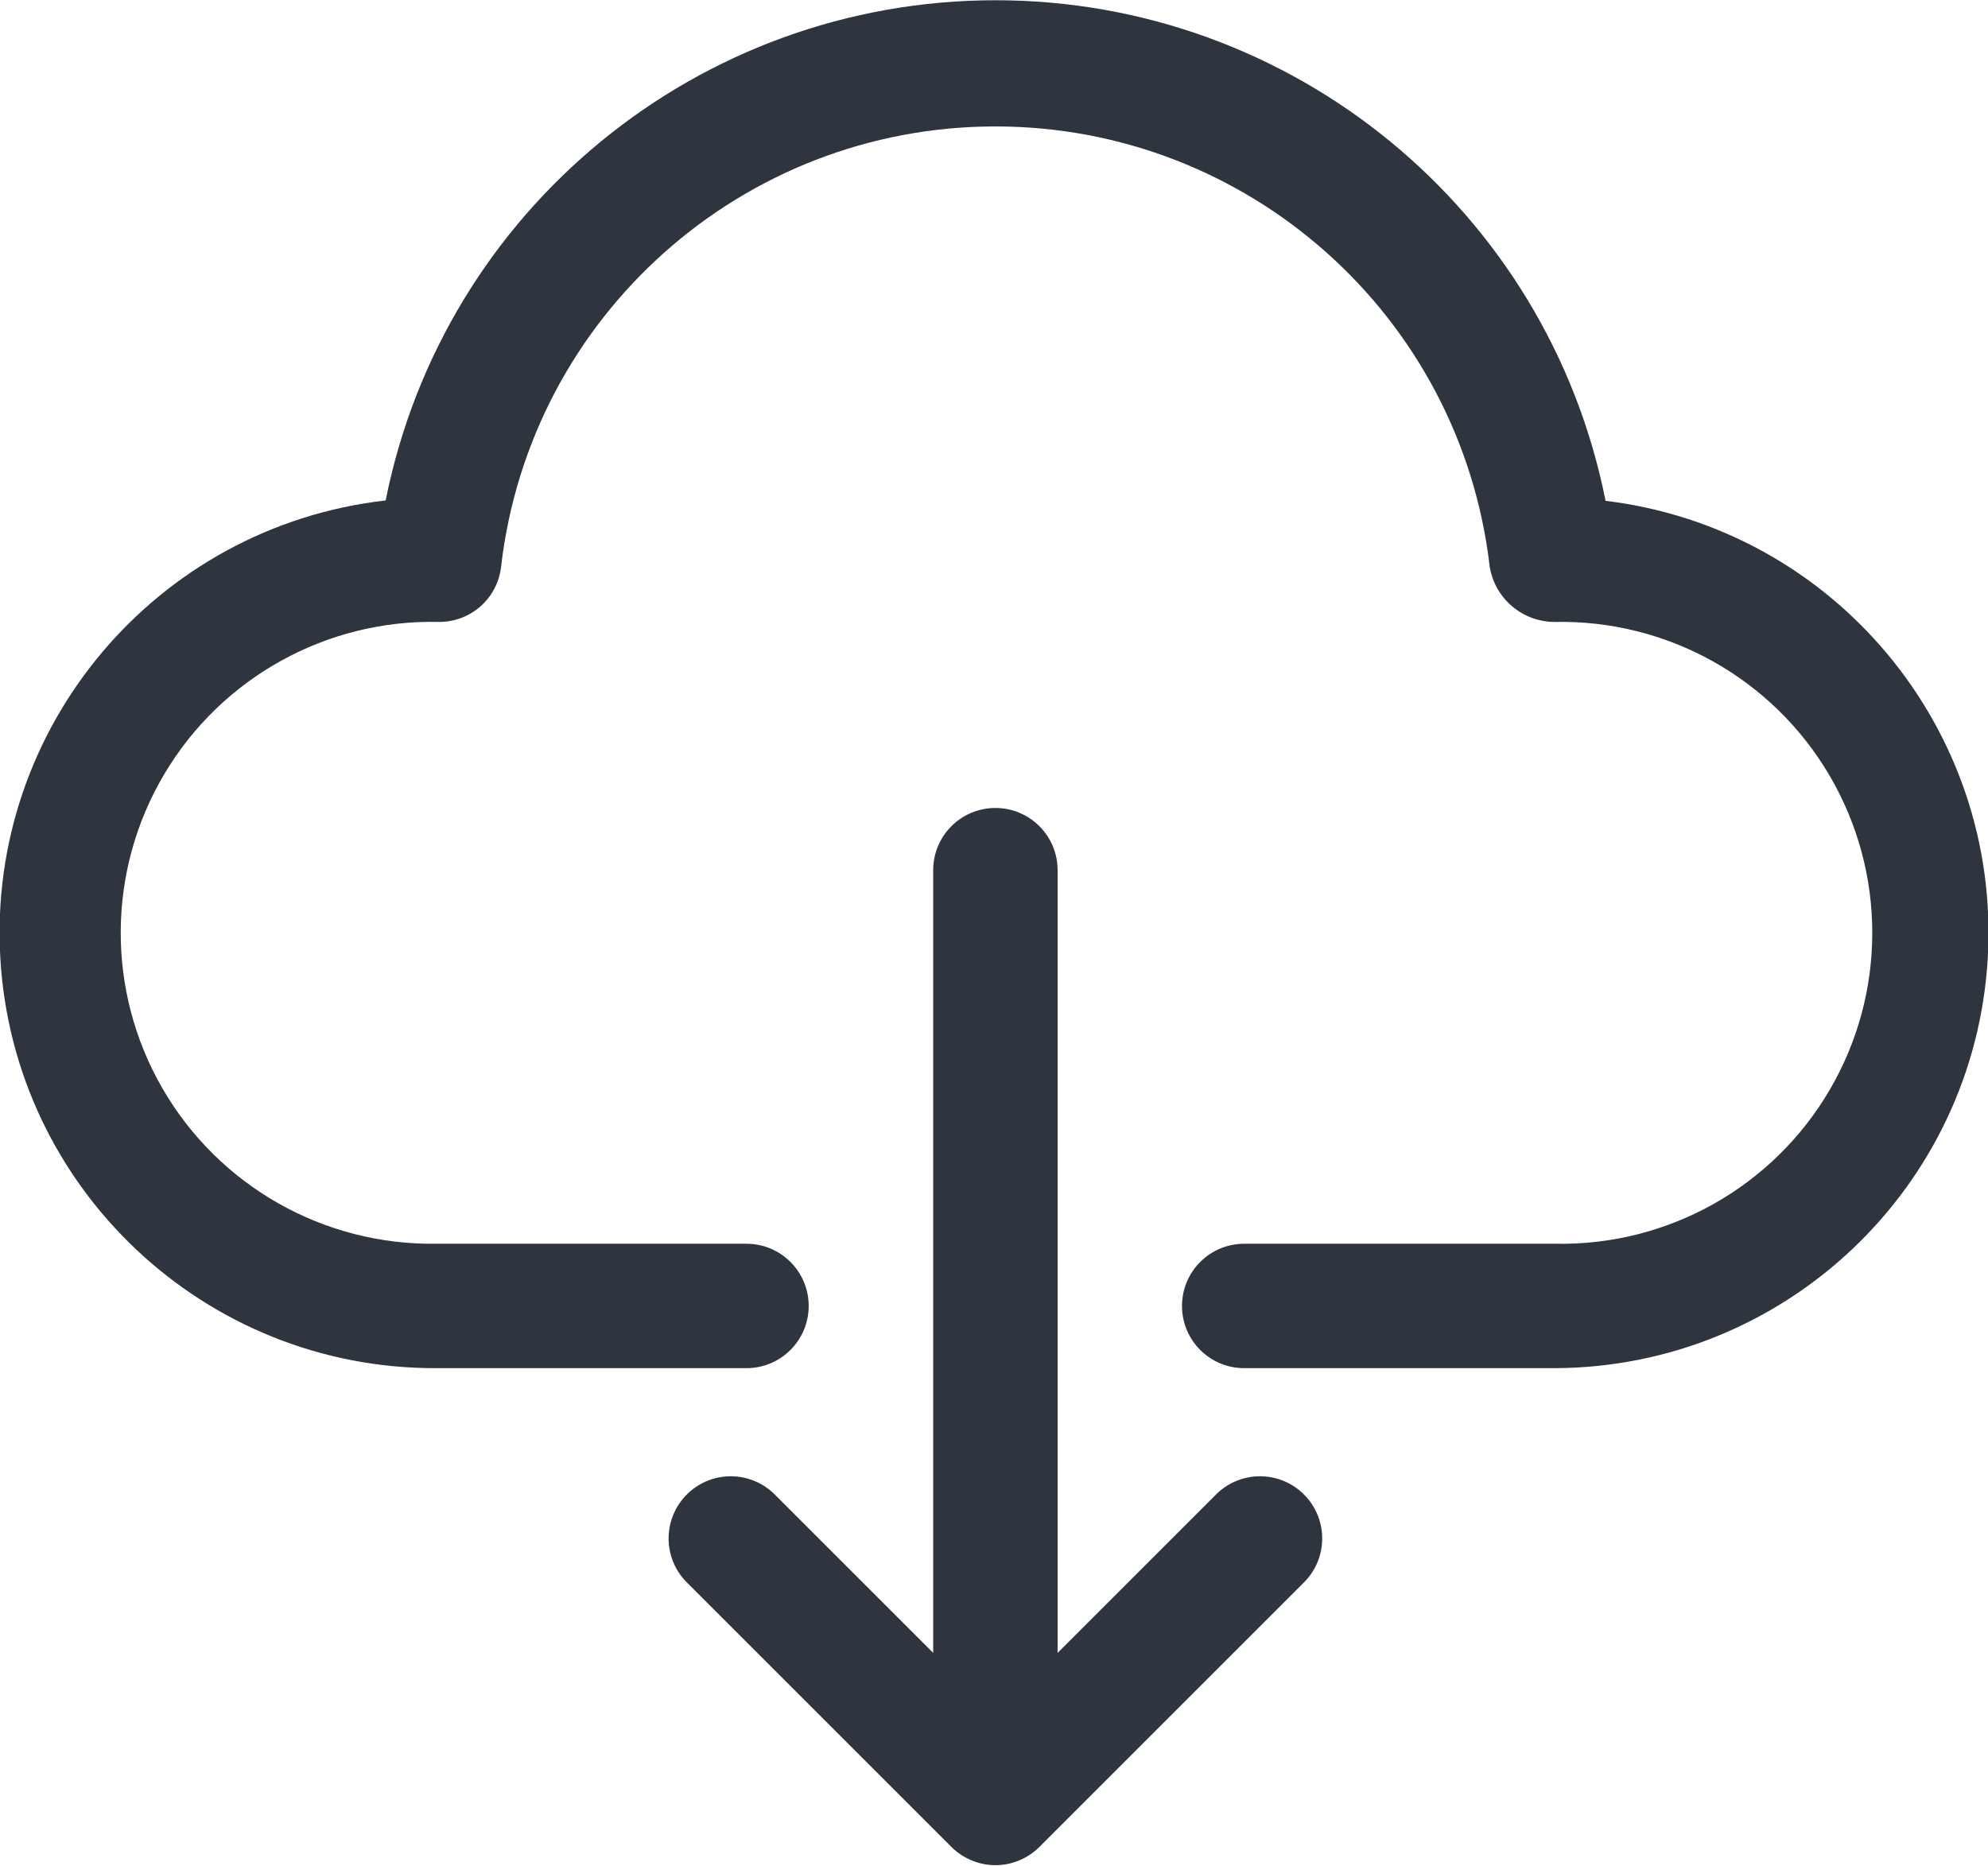
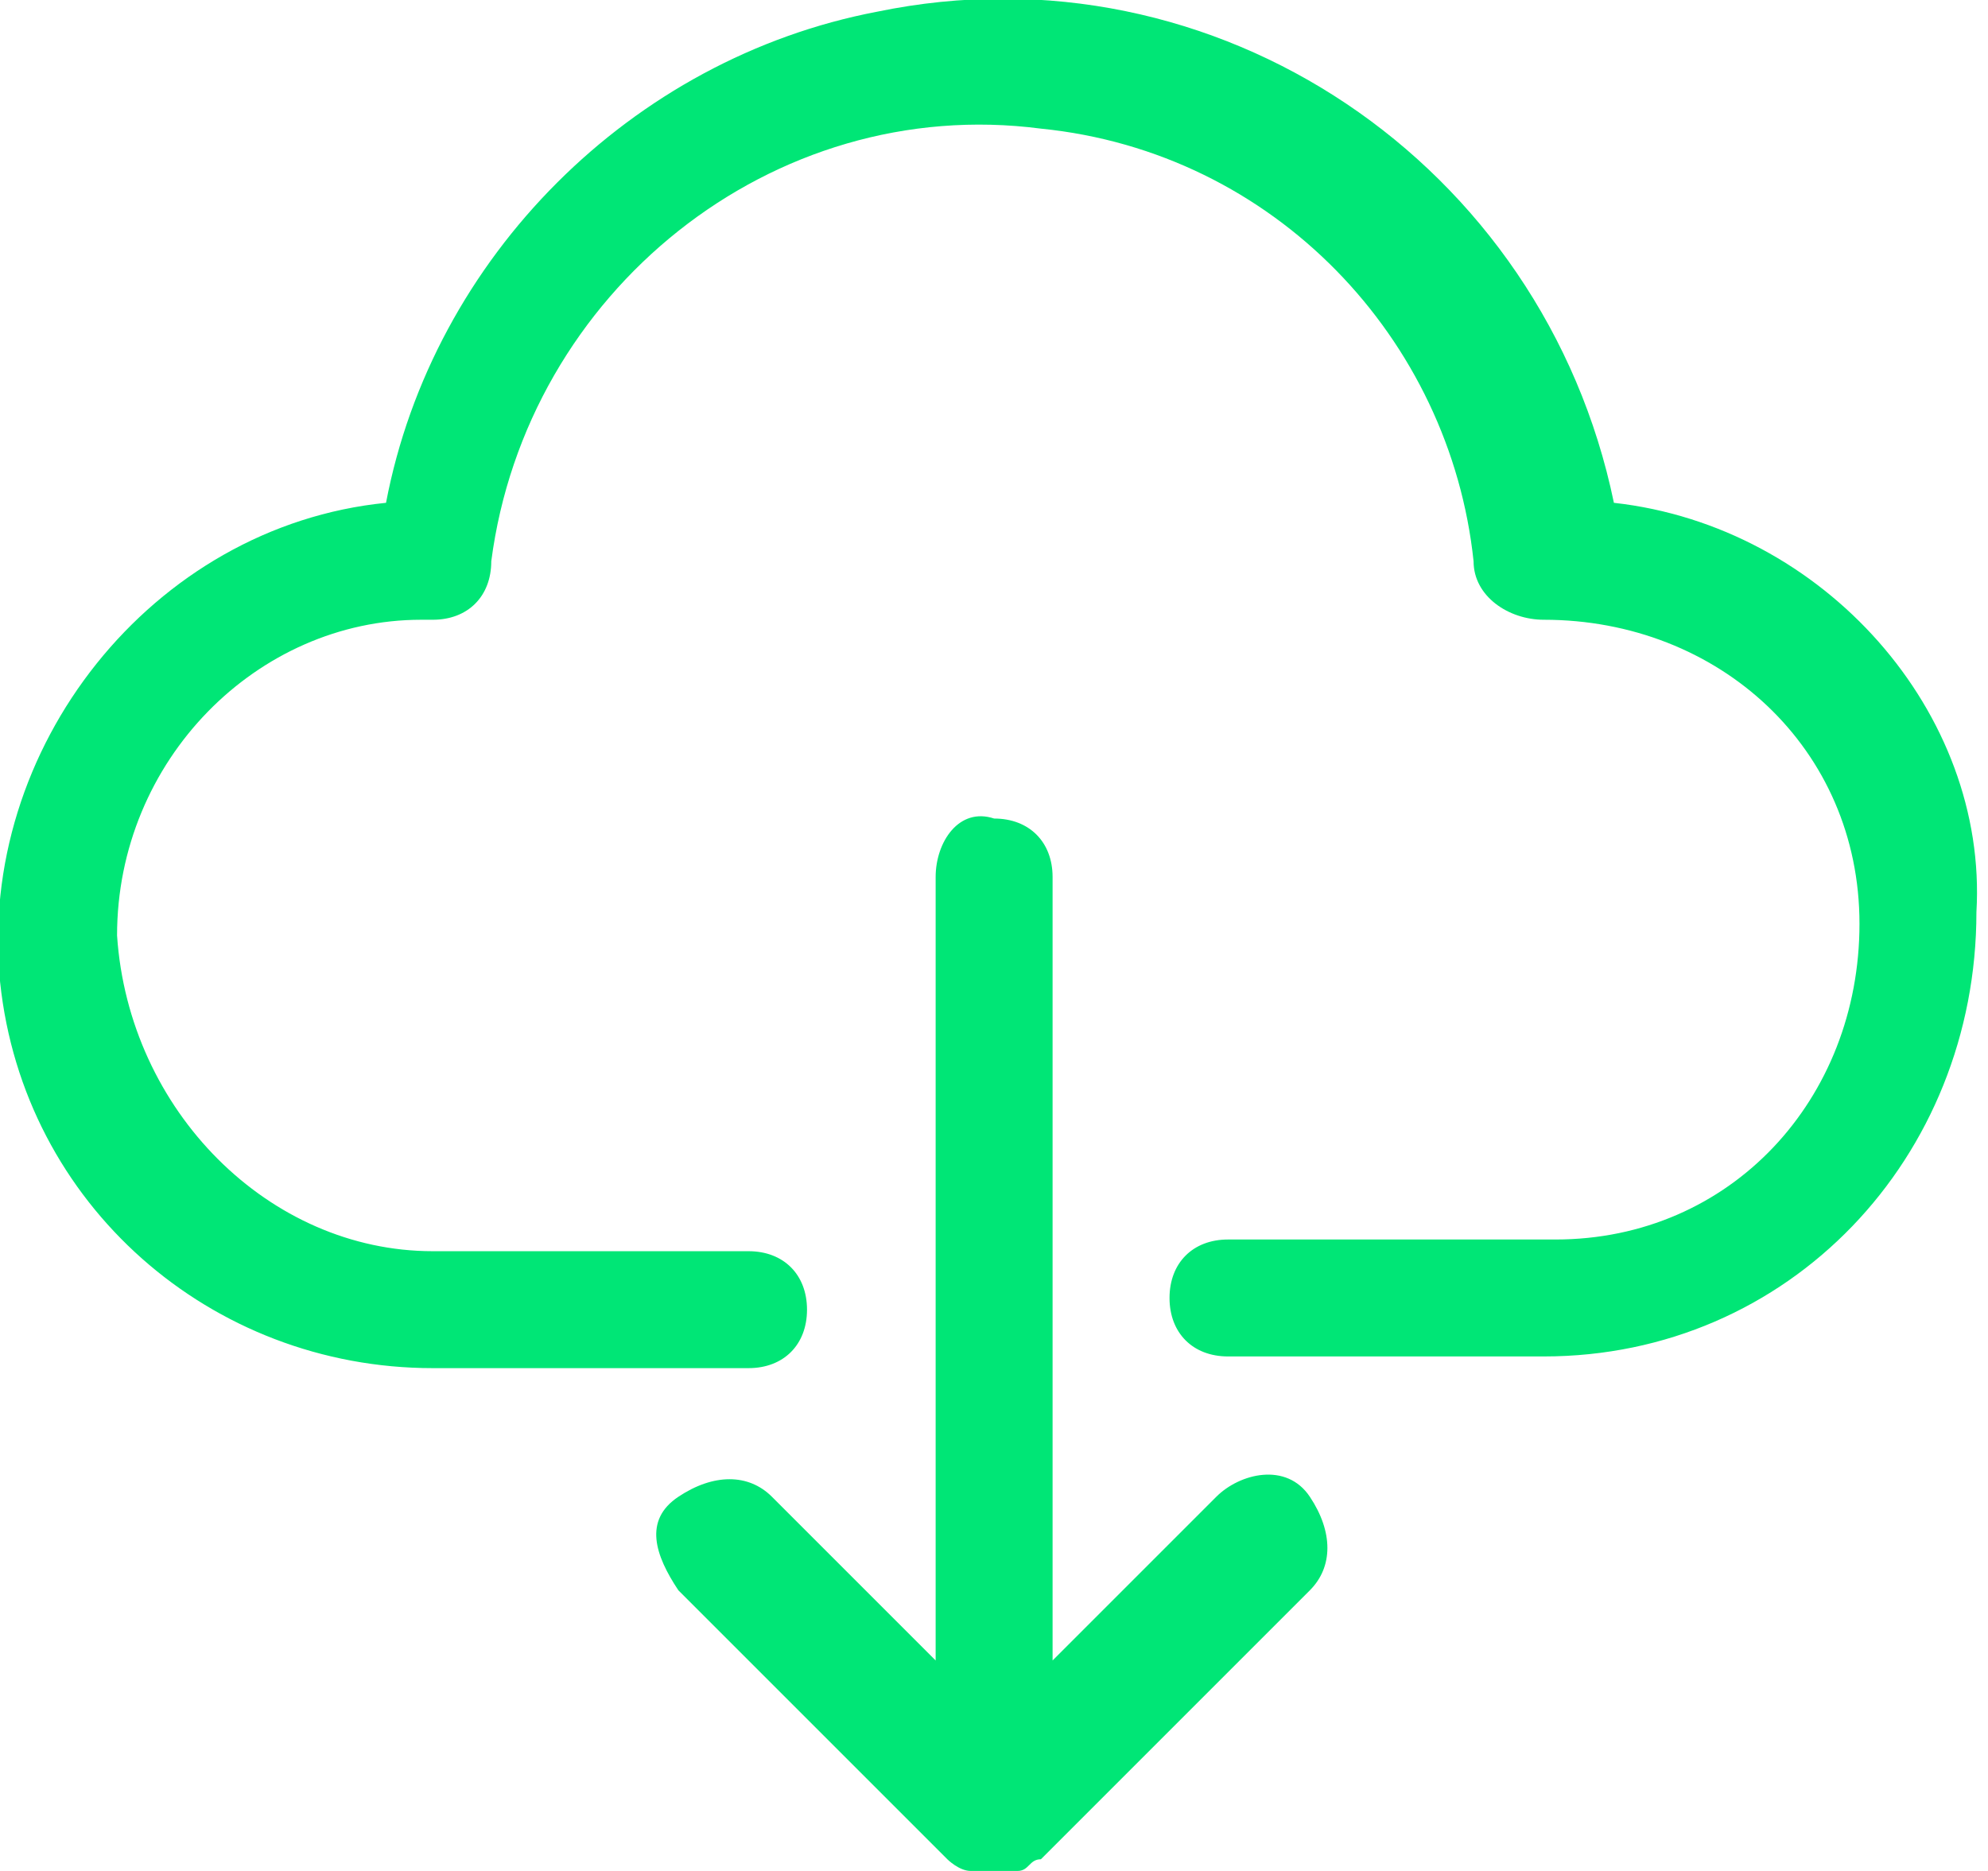
- <svg xmlns="http://www.w3.org/2000/svg" width="17.047" height="15.998" viewBox="0 0 17.047 15.998">
+ <svg xmlns="http://www.w3.org/2000/svg" version="1.1" id="Layer_1" x="0px" y="0px" viewBox="0 0 17 16" style="enable-background:new 0 0 17 16;" xml:space="preserve">
+   <style type="text/css">
+ 	.st0{fill:#00E676;}
+ </style>
  <g id="cloud-computing" transform="translate(0.001 0)">
-     <path id="Path_30" data-name="Path 30" d="M13.766,4.292a5.333,5.333,0,0,0-10.46,0,3.733,3.733,0,0,0,.43,7.442H6.4a.533.533,0,0,0,0-1.067H3.735a2.667,2.667,0,1,1,.031-5.333.533.533,0,0,0,.53-.475,4.267,4.267,0,0,1,8.477,0,.565.565,0,0,0,.562.475,2.667,2.667,0,1,1,0,5.333H10.668a.533.533,0,1,0,0,1.067h2.667a3.733,3.733,0,0,0,.43-7.439Zm0,0" transform="translate(0 0)" fill="#2f353e" />
-     <path id="Path_31" data-name="Path 31" d="M176.911,214.066l-1.352,1.352v-6.713a.533.533,0,1,0-1.067,0v6.713l-1.352-1.352a.533.533,0,1,0-.767.741l.013.013,2.262,2.262a.535.535,0,0,0,.172.115.527.527,0,0,0,.411,0,.533.533,0,0,0,.172-.115l2.262-2.262a.533.533,0,0,0-.741-.767Zm0,0" transform="translate(-166.491 -201.242)" fill="#2f353e" />
+     <path id="Path_30" class="st0" d="M13.8,4.3c-0.6-2.9-3.4-4.8-6.3-4.2C5.4,0.5,3.7,2.2,3.3,4.3C1.3,4.5-0.2,6.4,0,8.4   c0.2,1.9,1.8,3.3,3.7,3.3h2.7c0.3,0,0.5-0.2,0.5-0.5c0-0.3-0.2-0.5-0.5-0.5H3.7C2.3,10.7,1.1,9.5,1,8c0-1.5,1.2-2.7,2.6-2.7   c0,0,0.1,0,0.1,0c0.3,0,0.5-0.2,0.5-0.5c0.3-2.3,2.4-4,4.7-3.7c2,0.2,3.5,1.8,3.7,3.7c0,0.3,0.3,0.5,0.6,0.5c1.5,0,2.7,1.1,2.7,2.6   s-1.1,2.7-2.6,2.7c0,0-0.1,0-0.1,0h-2.7c-0.3,0-0.5,0.2-0.5,0.5c0,0.3,0.2,0.5,0.5,0.5h2.7c2.1,0,3.7-1.7,3.7-3.8   C17,6.1,15.6,4.5,13.8,4.3L13.8,4.3z" />
+     <path id="Path_31" class="st0" d="M10.4,12.8l-1.4,1.4V7.5c0-0.3-0.2-0.5-0.5-0.5C8.2,6.9,8,7.2,8,7.5v6.7l-1.4-1.4   c-0.2-0.2-0.5-0.2-0.8,0s-0.2,0.5,0,0.8l0,0l2.3,2.3c0,0,0.1,0.1,0.2,0.1C8.5,16,8.6,16,8.7,16c0.1,0,0.1-0.1,0.2-0.1l2.3-2.3   c0.2-0.2,0.2-0.5,0-0.8S10.6,12.6,10.4,12.8L10.4,12.8z" />
  </g>
</svg>
